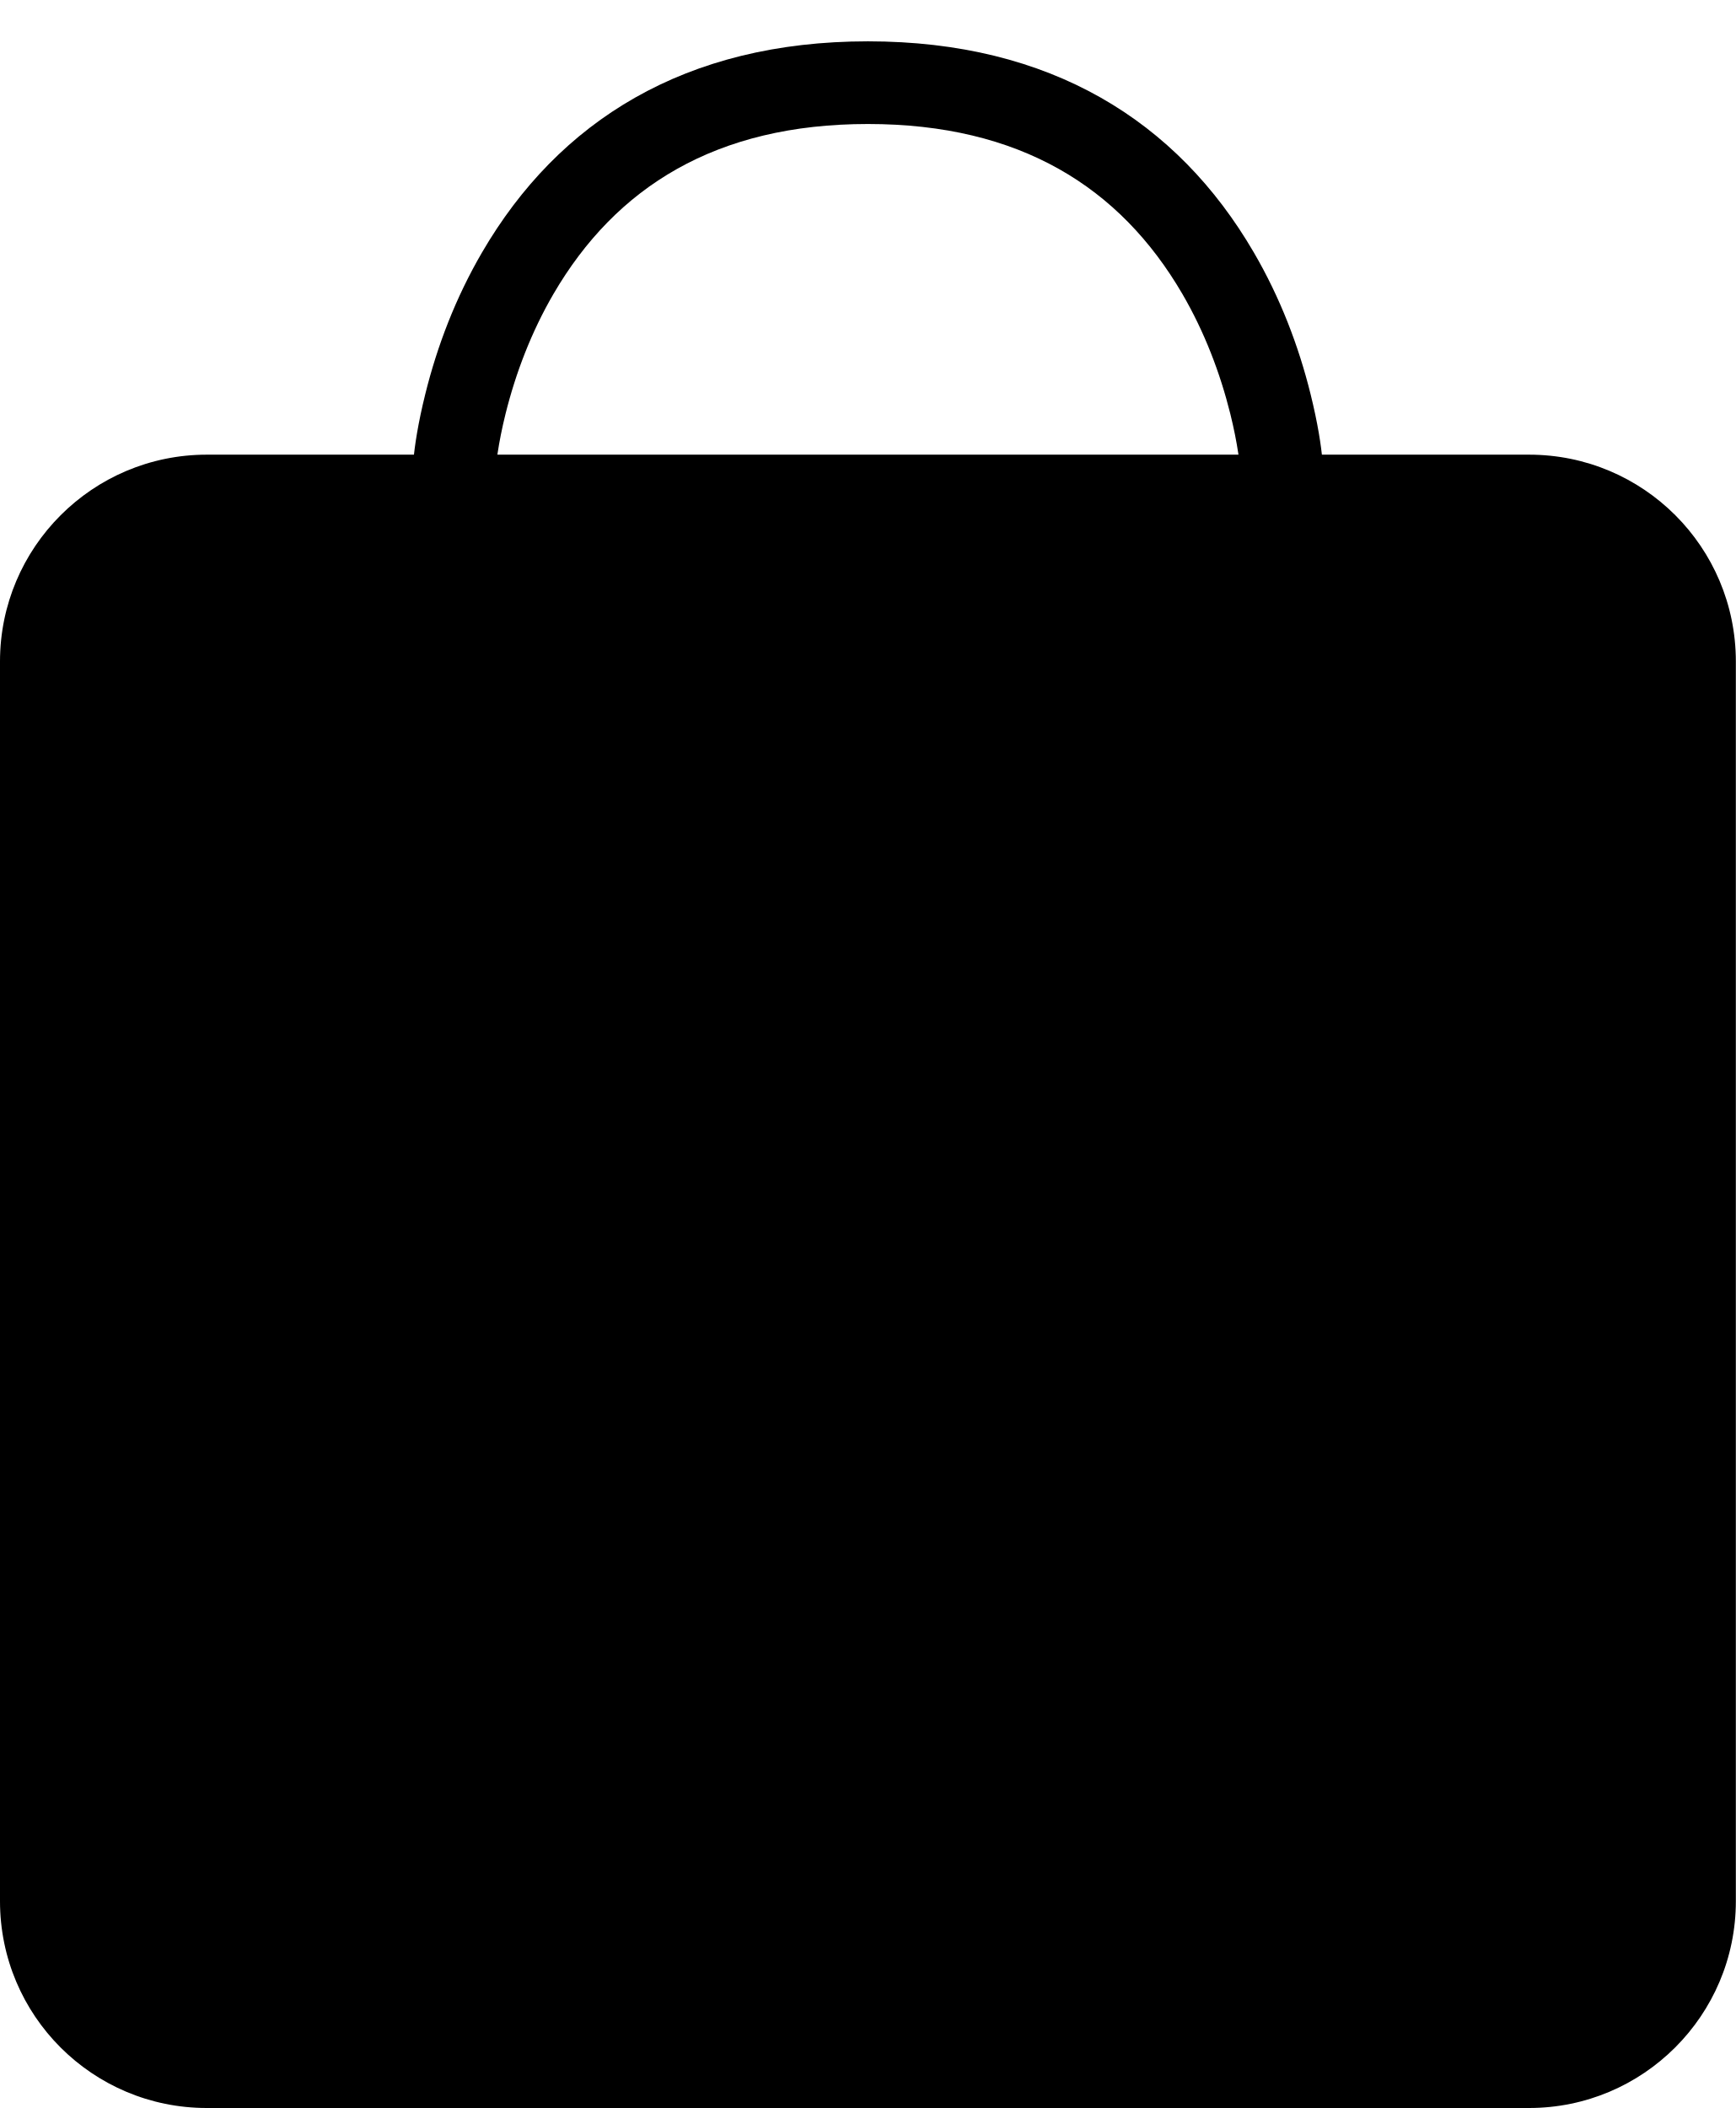
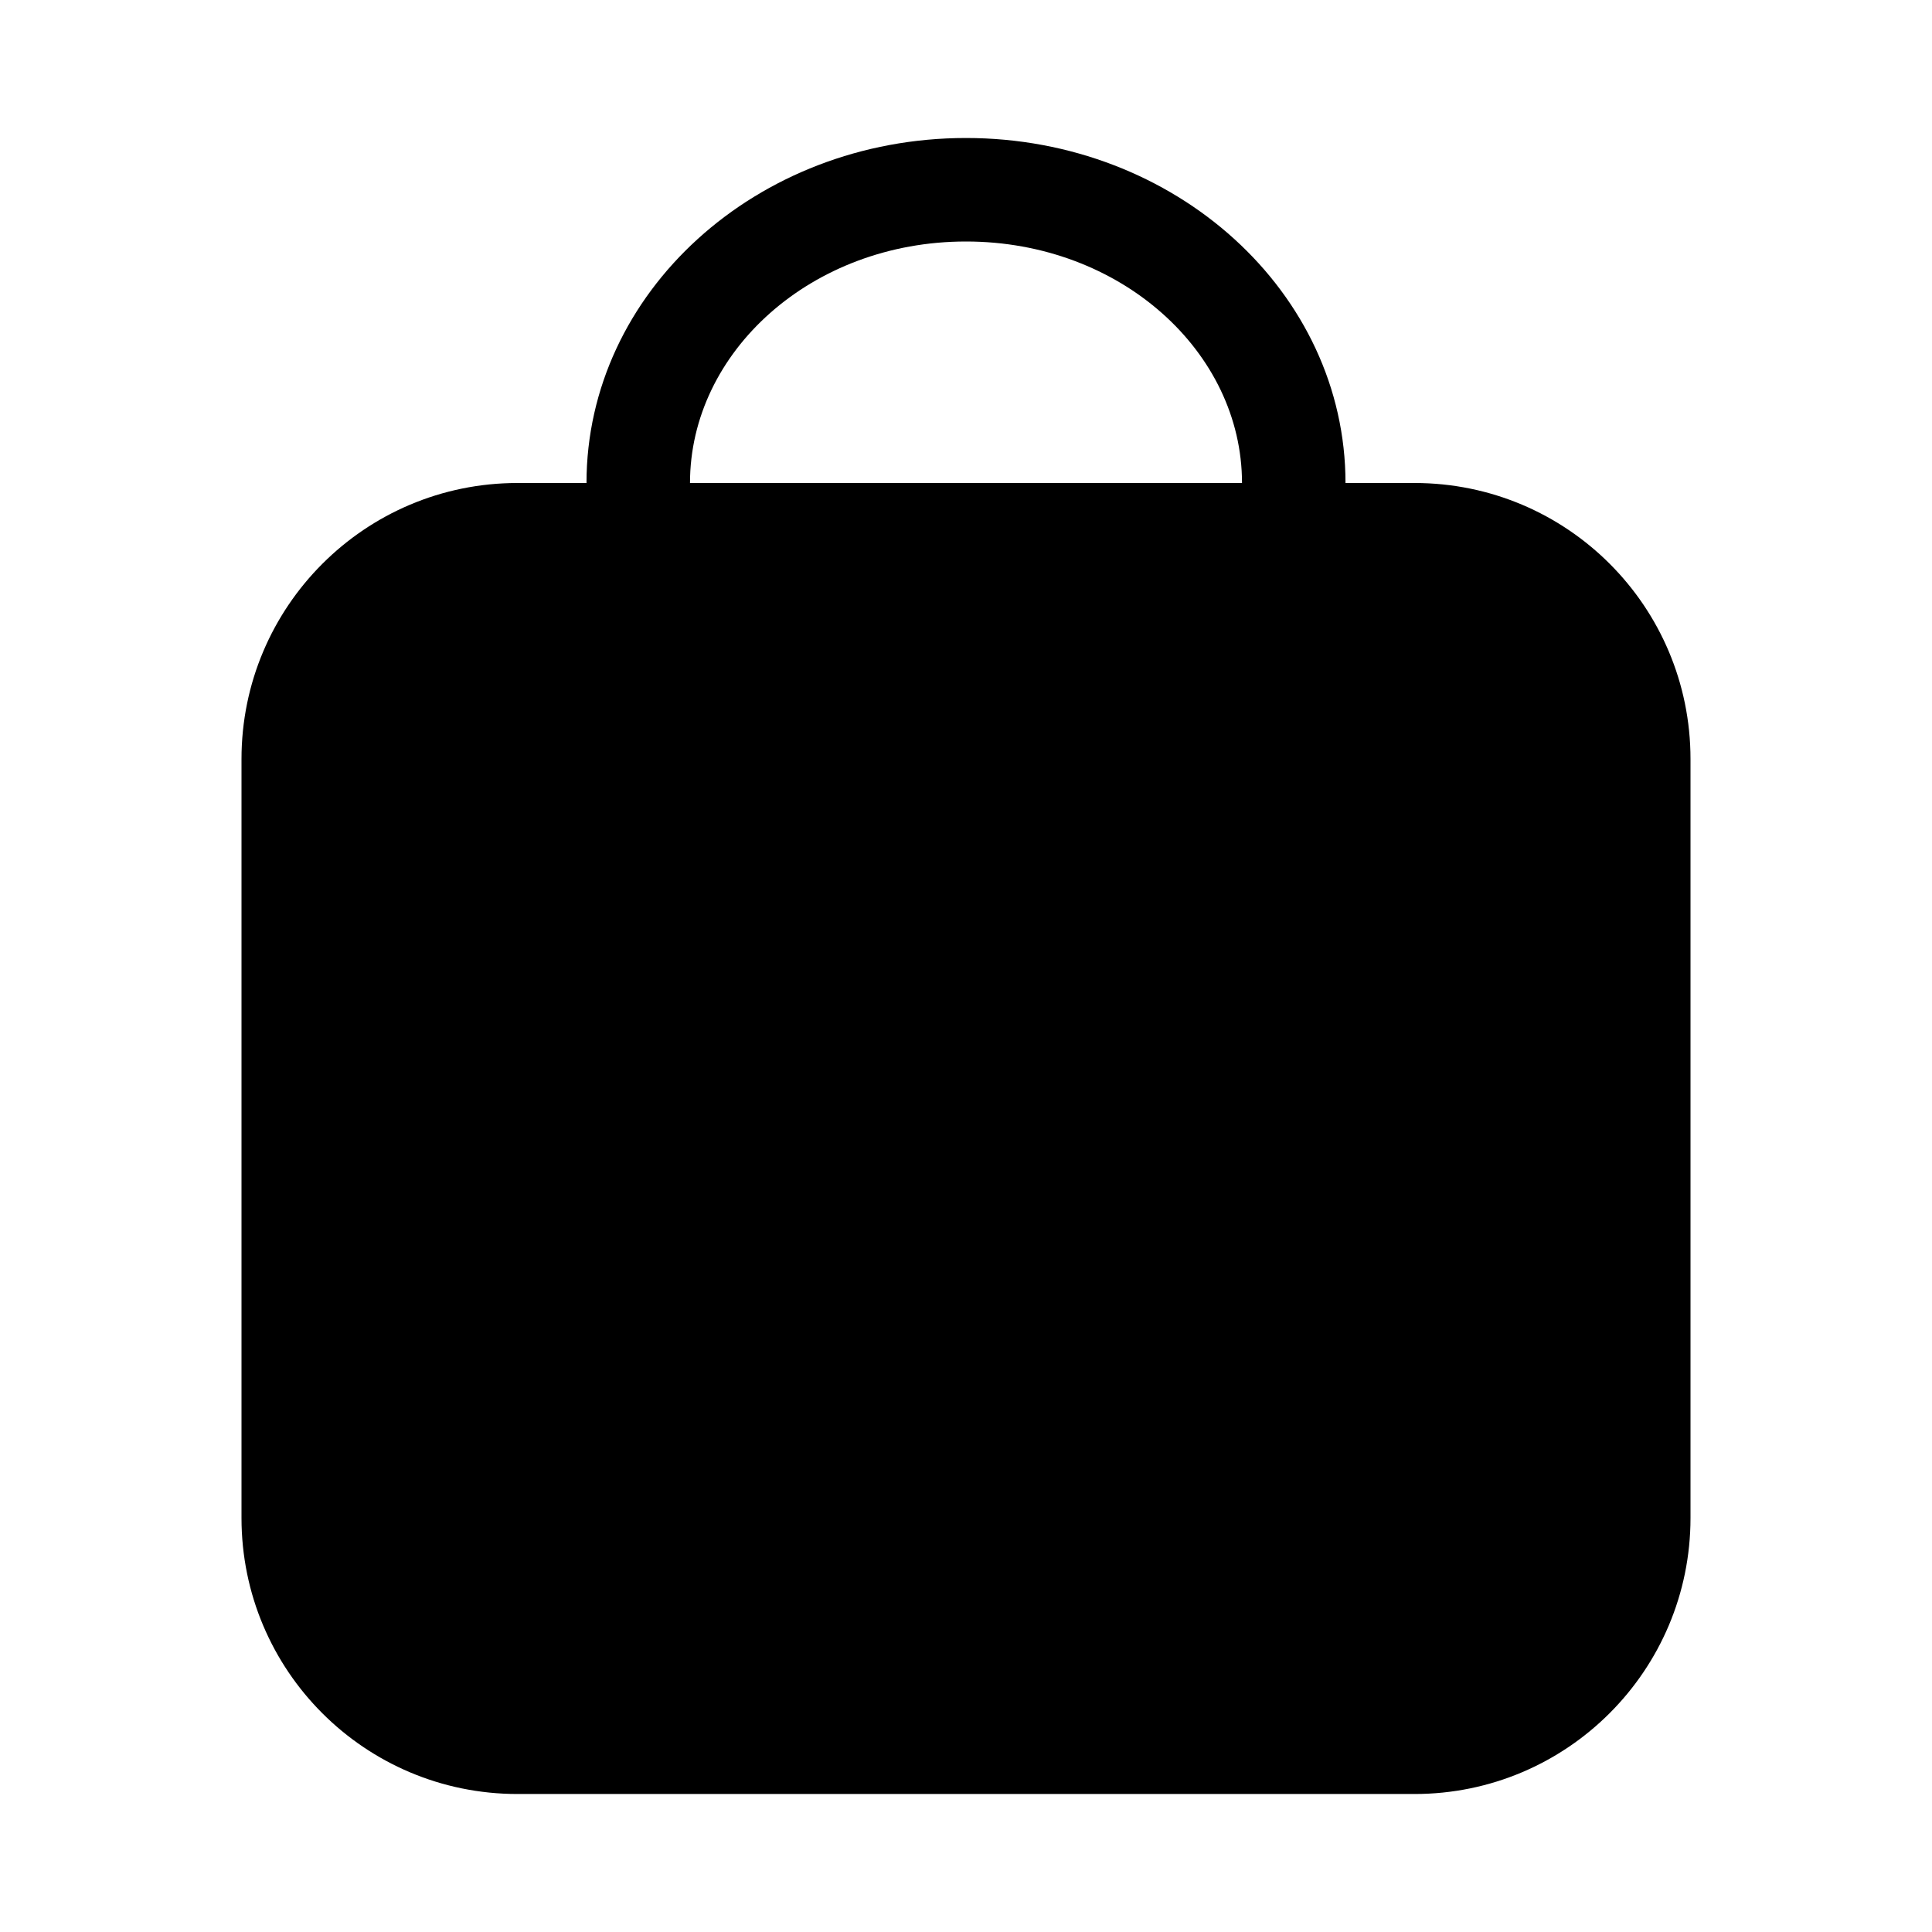
- <svg xmlns="http://www.w3.org/2000/svg" width="42px" height="51px" viewBox="0 0 42 51" version="1.1">
-   <defs />
+ <svg xmlns="http://www.w3.org/2000/svg" width="56px" height="56px" viewBox="0 0 56 56" version="1.1">
  <g id="Page-1" stroke="none" stroke-width="1" fill="none" fill-rule="evenodd">
-     <g id="bag_fill" transform="translate(0, 1)" fill="#000000">
-       <path d="M5.004,10 L36.996,10 C39.76,10 42,12.236 42,15.005 L42,44.995 C42,47.759 39.757,50 36.996,50 L5.004,50 C2.24,50 0,47.764 0,44.995 L0,15.005 C0,12.241 2.243,10 5.004,10 Z" id="Combined-Shape" />
-       <path d="M12.039,9.97 C12.082,9.684 12.145,9.363 12.231,9.016 C12.478,8.023 12.857,7.03 13.392,6.111 C14.899,3.527 17.322,2 21,2 C24.678,2 27.101,3.527 28.608,6.111 C29.143,7.03 29.522,8.023 29.769,9.016 C29.855,9.363 29.918,9.684 29.961,9.97 C29.987,10.135 29.999,10.247 30.003,10.296 L30.084,11.292 L32.077,11.132 L31.997,10.135 C31.969,9.796 31.885,9.239 31.71,8.535 C31.421,7.368 30.975,6.201 30.335,5.104 C28.485,1.929 25.422,0 21,0 C16.578,2.22044605e-16 13.515,1.929 11.665,5.104 C11.025,6.201 10.579,7.368 10.29,8.535 C10.115,9.239 10.031,9.796 10.003,10.135 L9.923,11.132 L11.916,11.292 L11.997,10.296 C12.001,10.247 12.013,10.135 12.039,9.97 Z" id="Line" />
+     <g id="bag_fill" transform="translate(7, 4)" fill="#000000">
+       <path d="M10,10 C10,4.477 14.925,0 21,0 C27.075,0 32,4.477 32,10 L34.001,10 C38.419,10 42,13.575 42,18.001 L42,39.999 C42,44.418 38.419,48 34.001,48 L7.999,48 C3.581,48 0,44.425 0,39.999 L0,18.001 C0,13.582 3.581,10 7.999,10 L10,10 Z M13,10 L29,10 C29,6.201 25.479,3 21,3 C16.521,3 13,6.201 13,10 Z" id="Shape" />
    </g>
  </g>
</svg>
